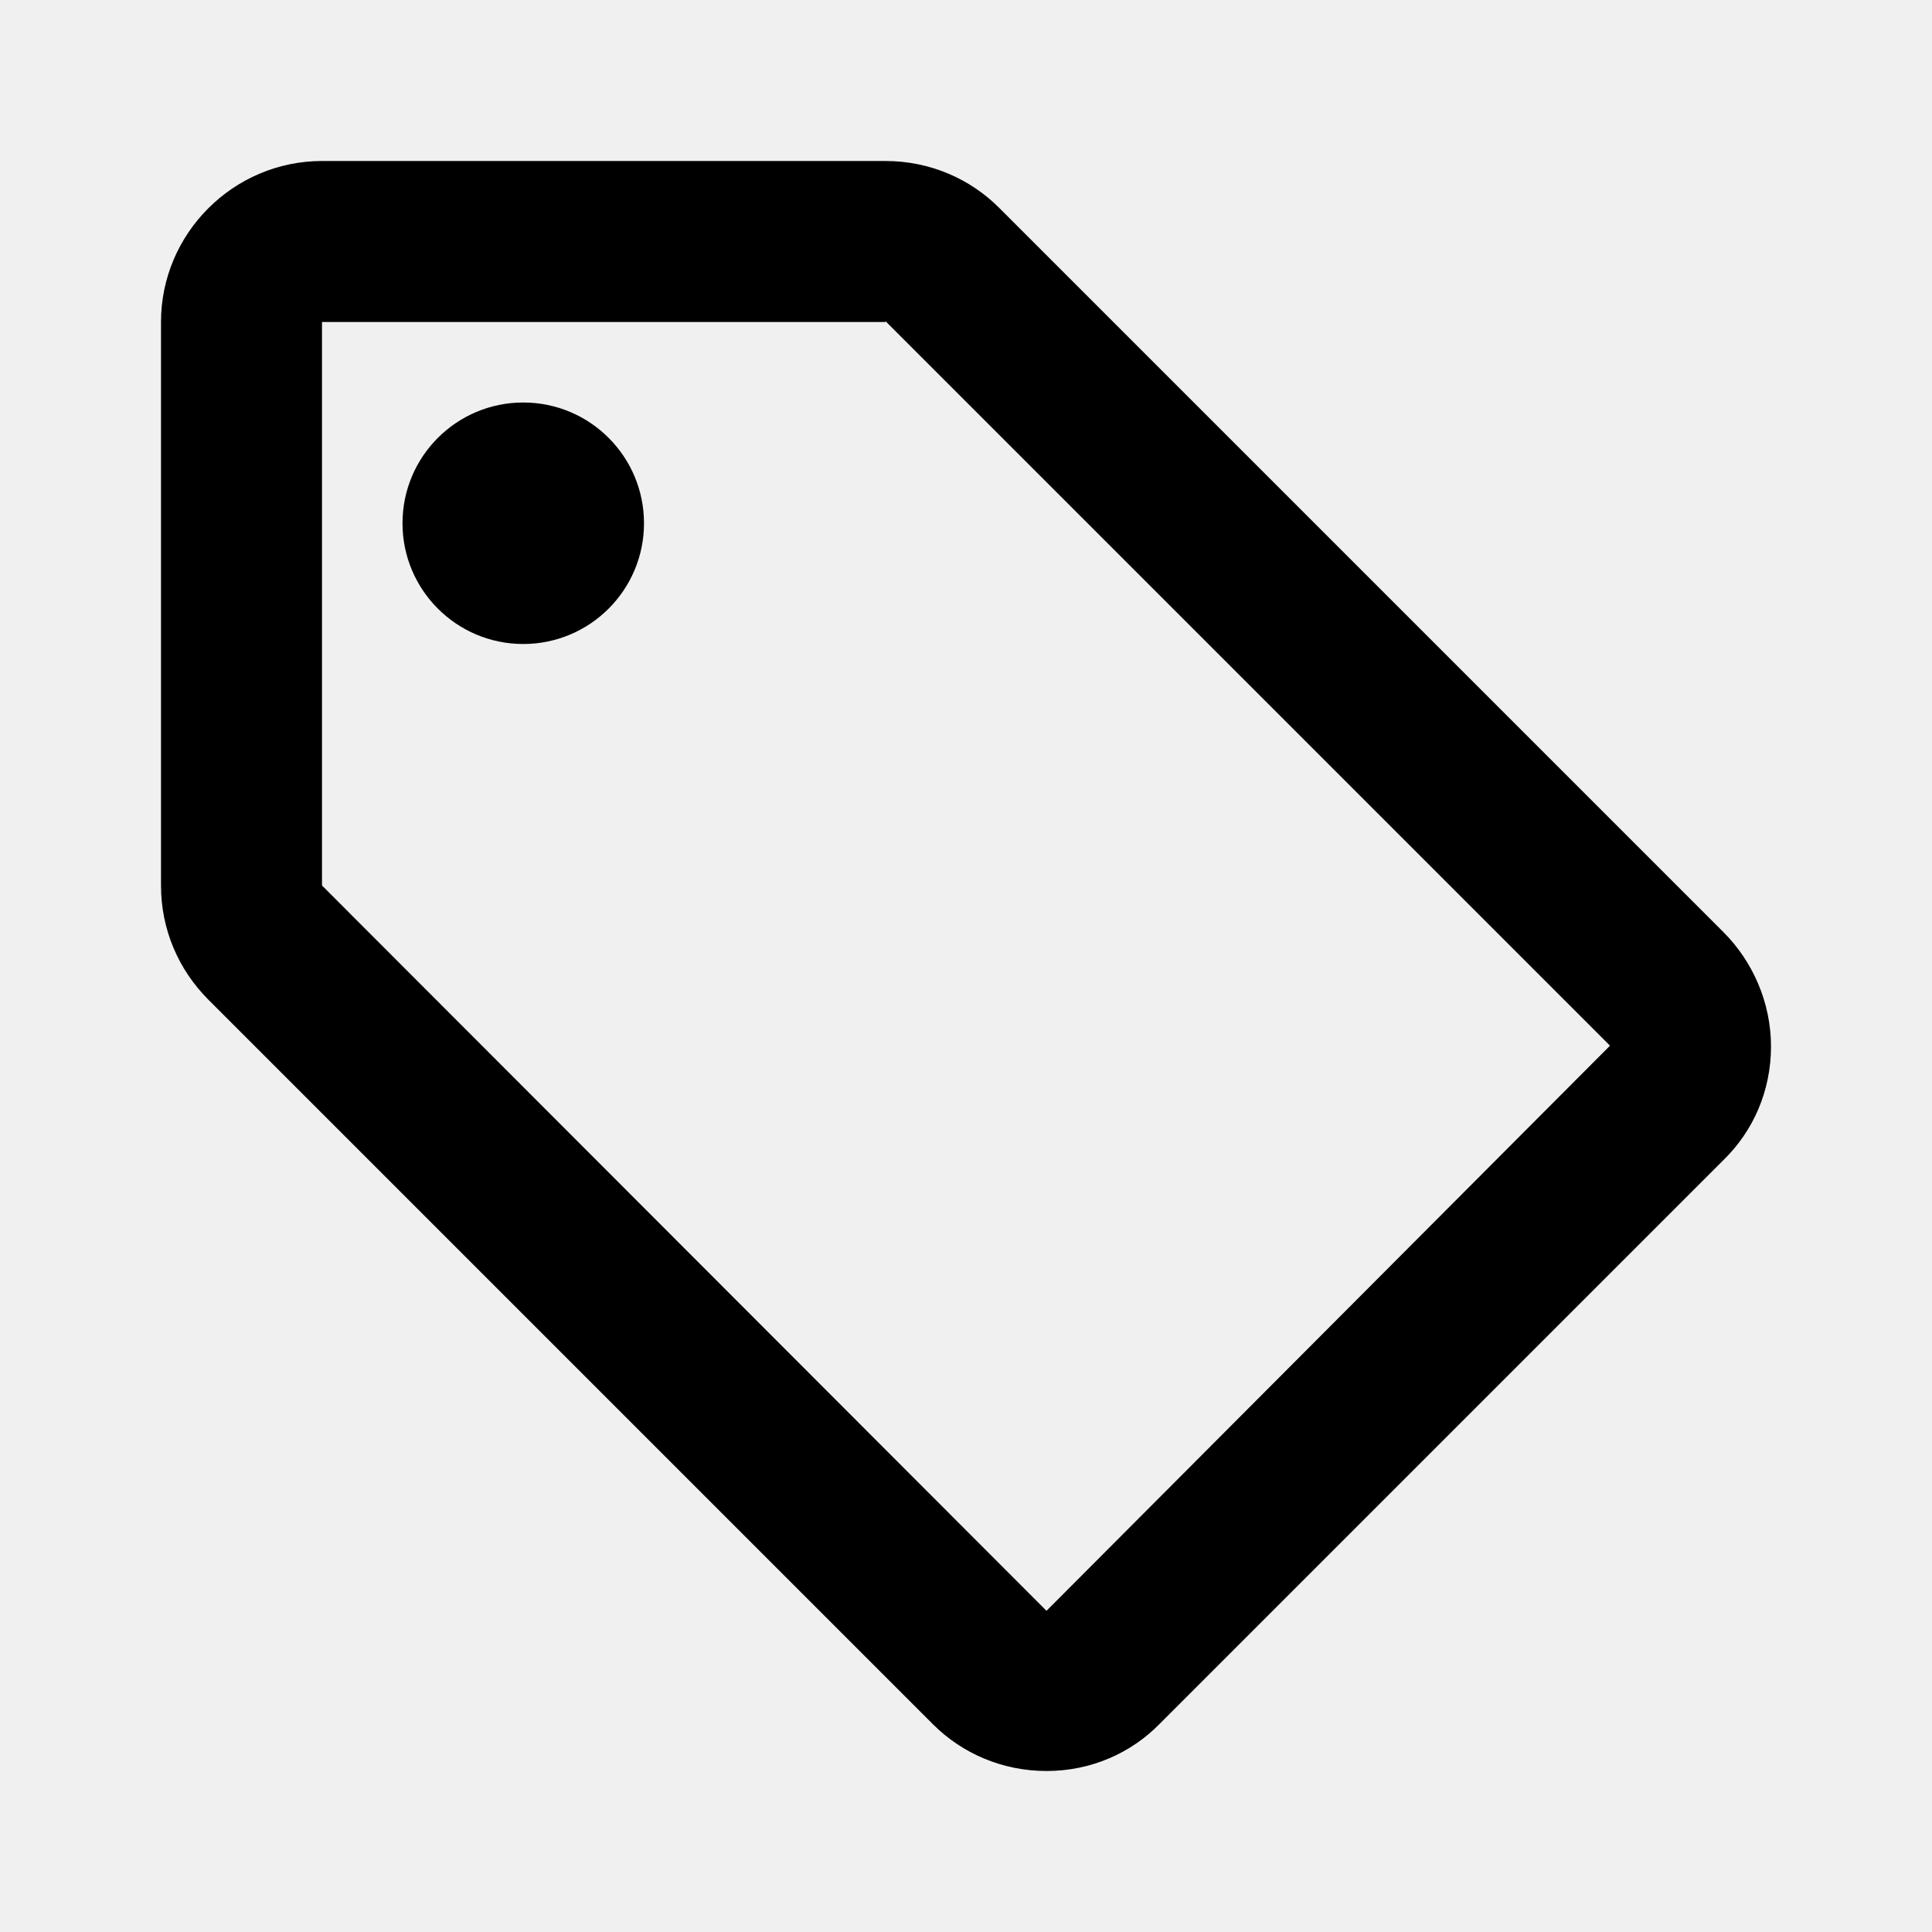
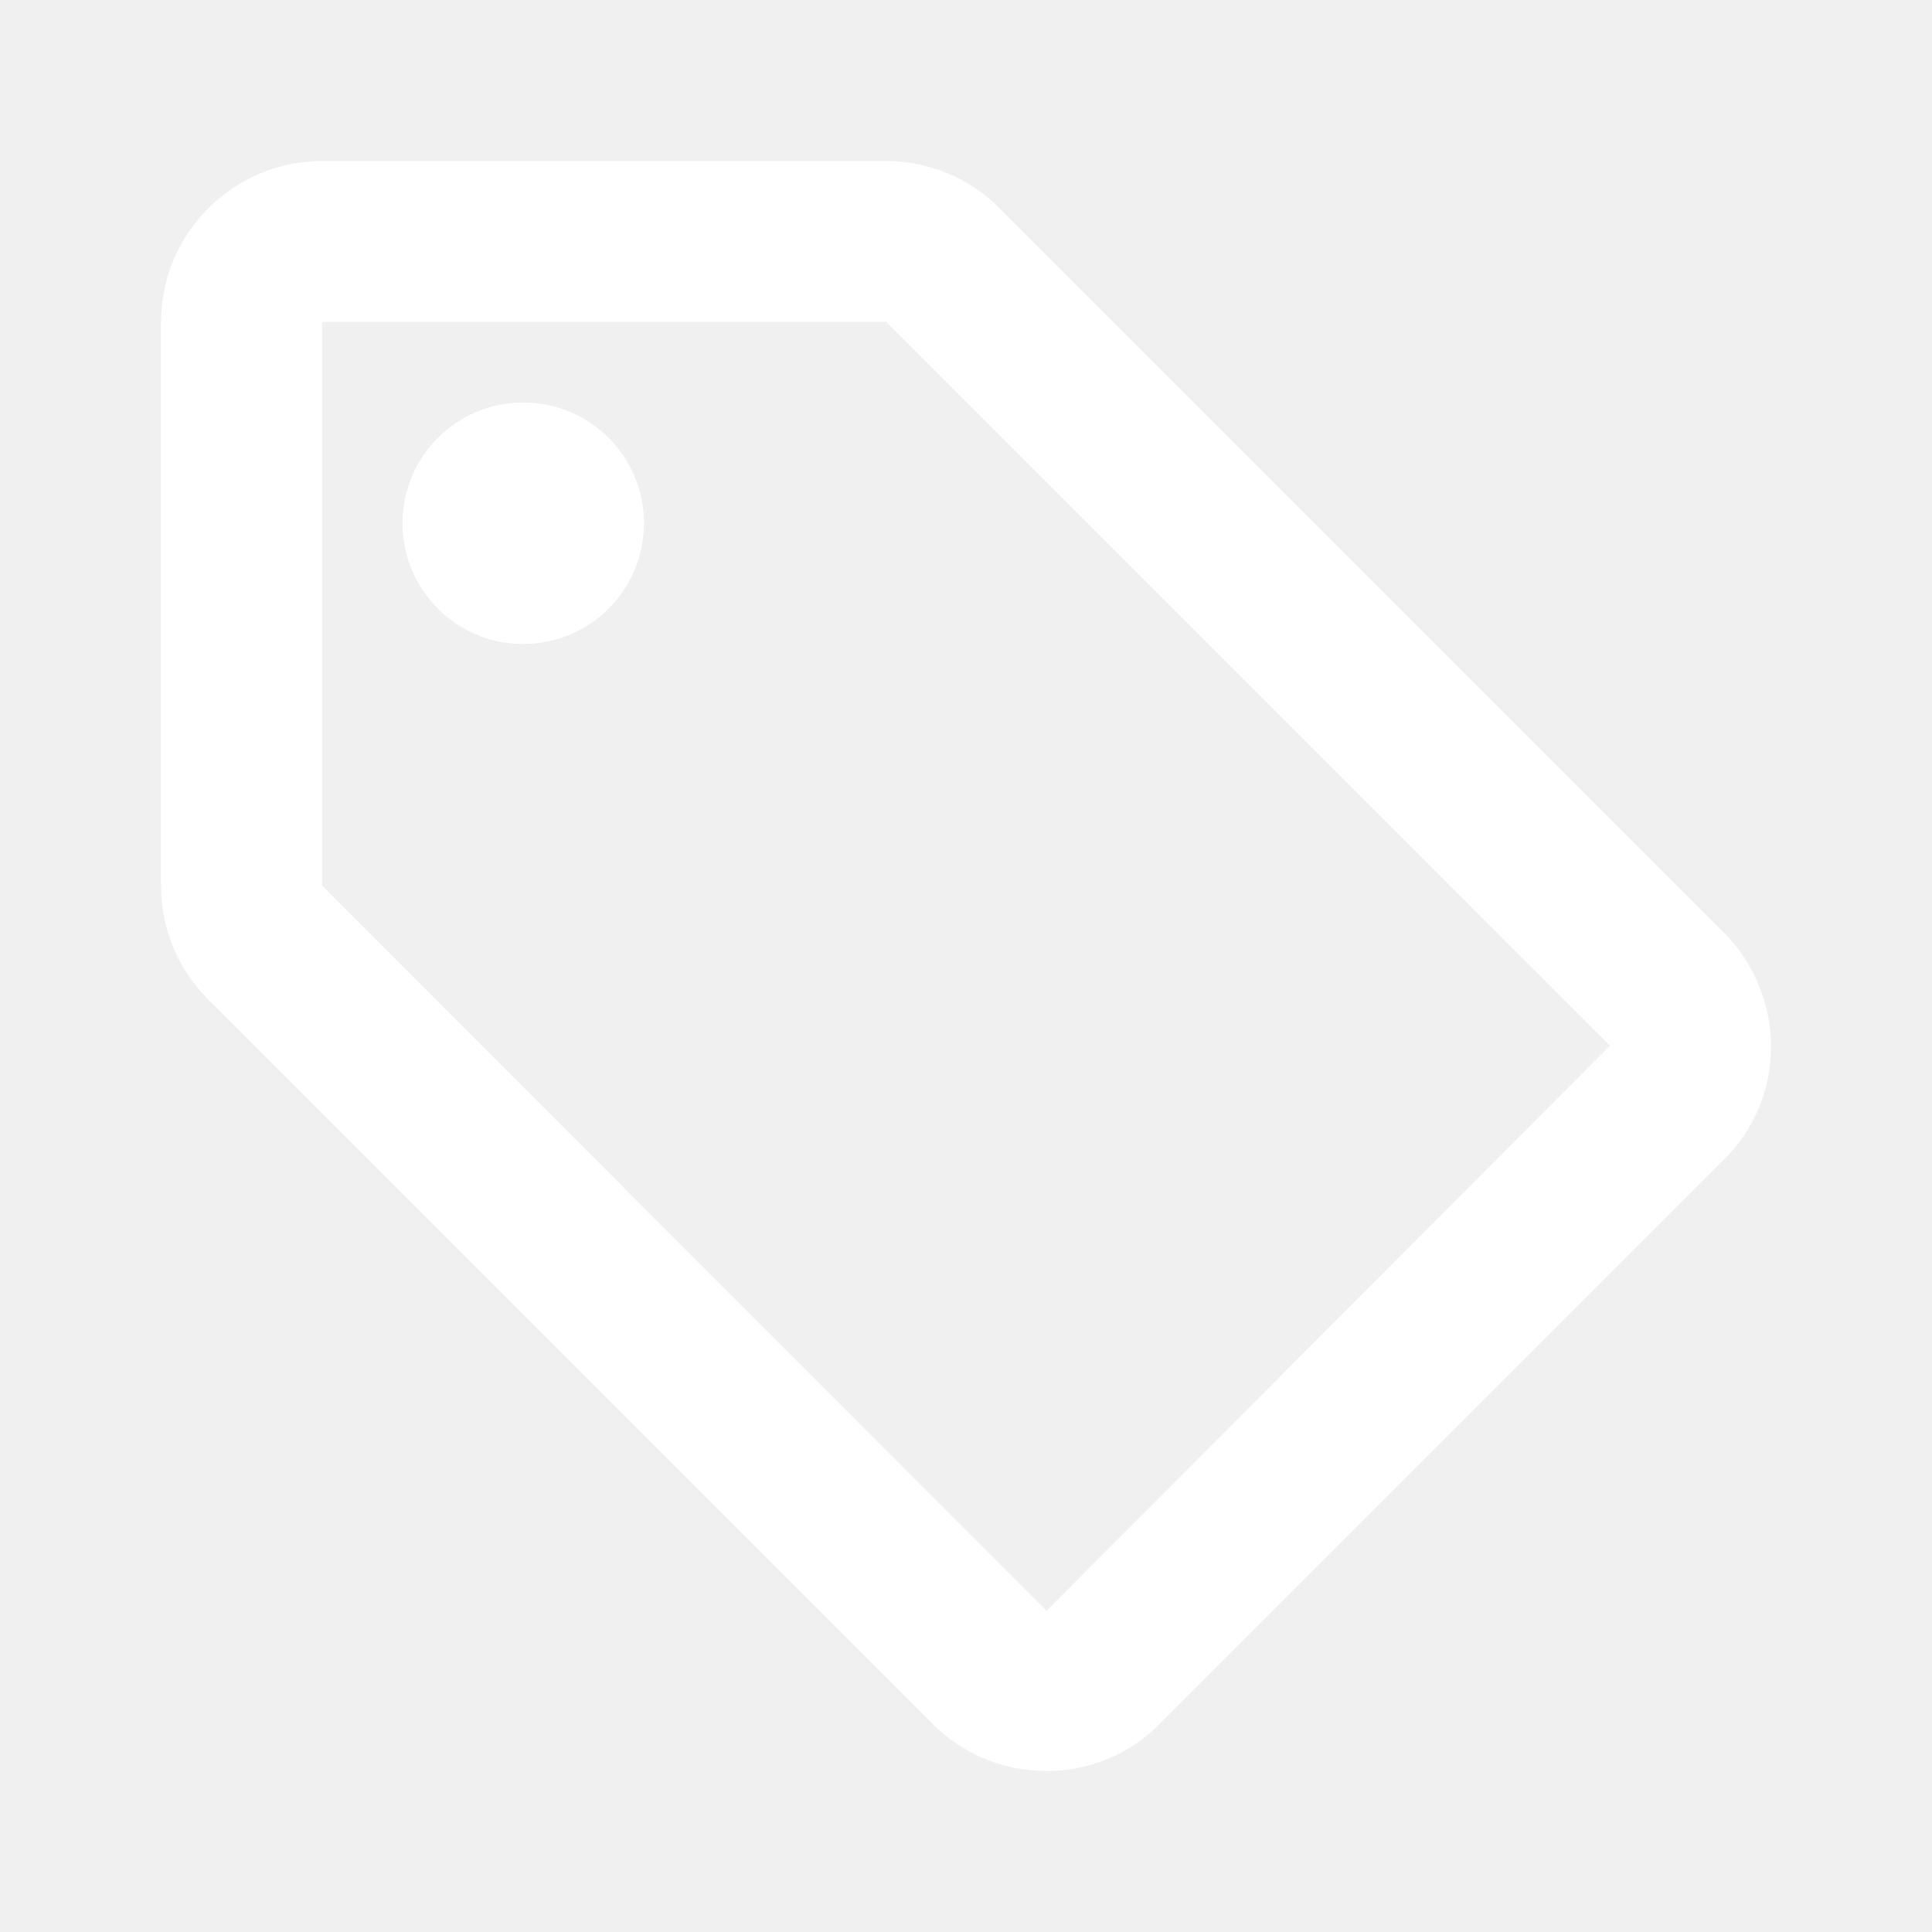
- <svg xmlns="http://www.w3.org/2000/svg" height="24px" viewBox="0 0 24 24" width="24px" fill="#000000">
+ <svg xmlns="http://www.w3.org/2000/svg" height="24px" viewBox="0 0 24 24" width="24px" fill="#FFFFFF">
  <path d="M0 0h24v24H0V0z" fill="none" />
  <path d="M21.41 11.58l-9-9C12.05 2.22 11.55 2 11 2H4c-1.1 0-2 .9-2 2v7c0 .55.22 1.05.59 1.42l9 9c.36.36.86.58 1.41.58s1.05-.22 1.41-.59l7-7c.37-.36.59-.86.59-1.41s-.23-1.06-.59-1.42zM13 20.01L4 11V4h7v-.01l9 9-7 7.02z" />
  <circle cx="6.5" cy="6.5" r="1.5" />
</svg>
